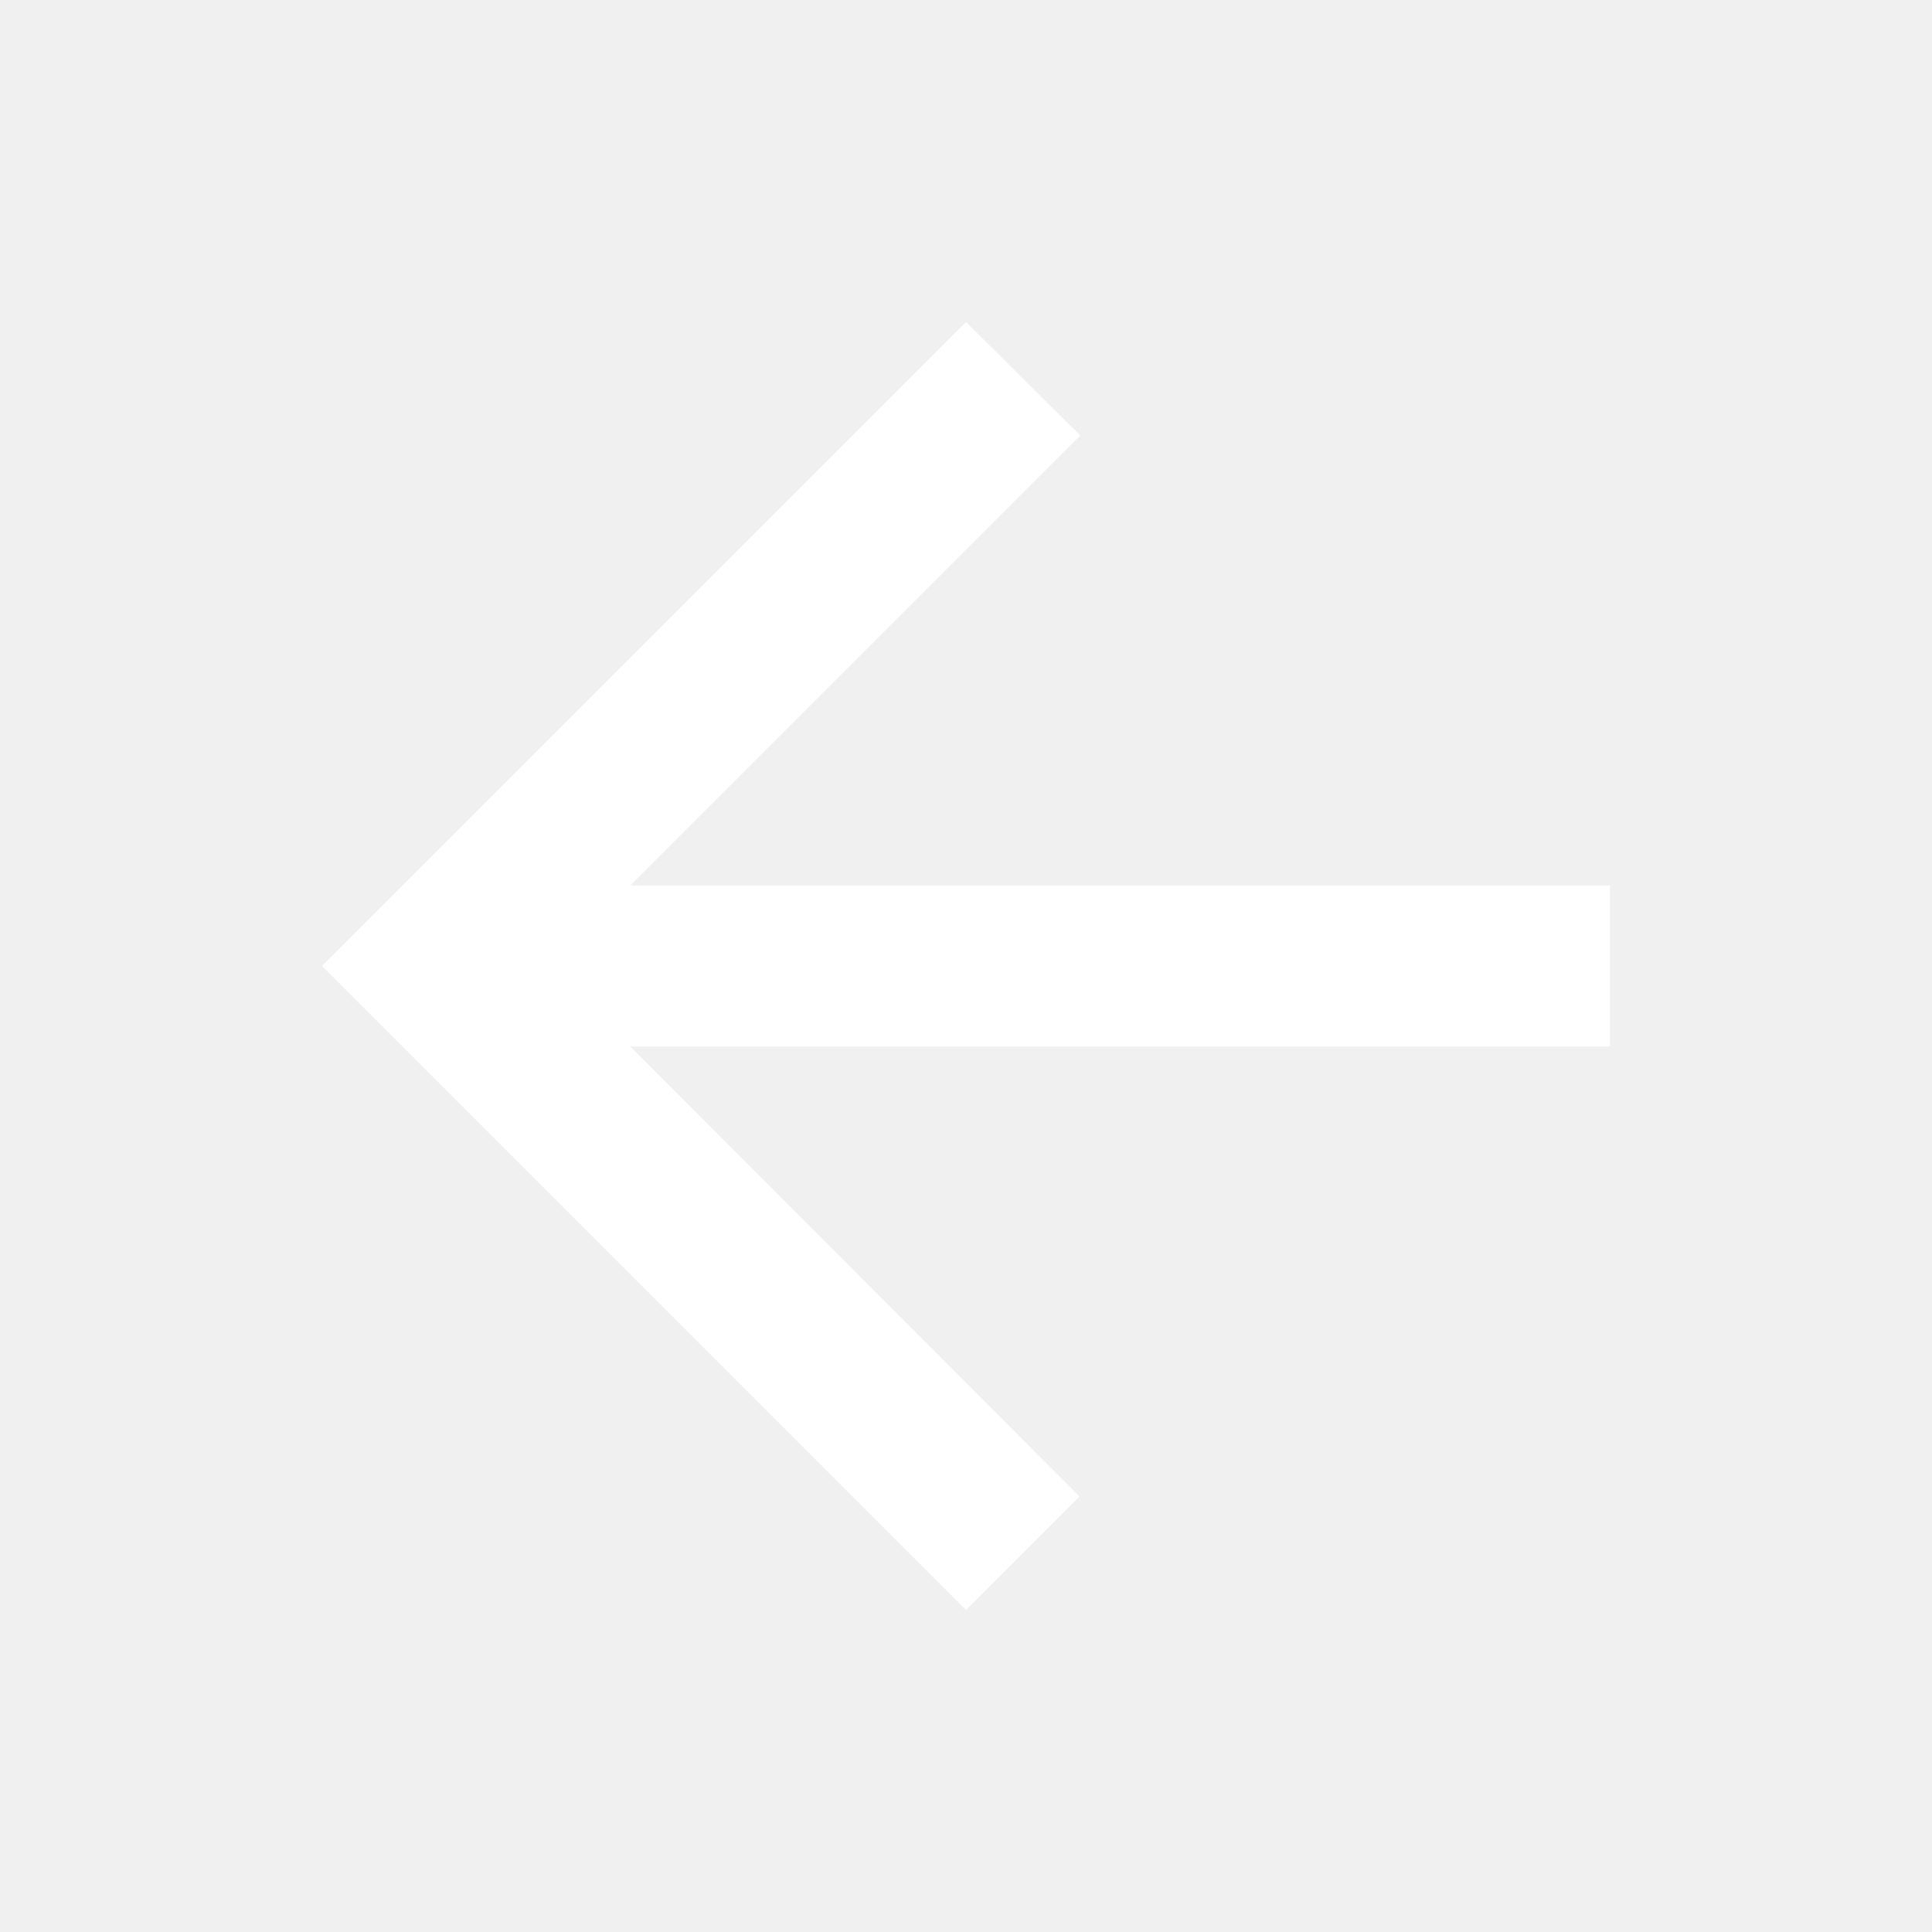
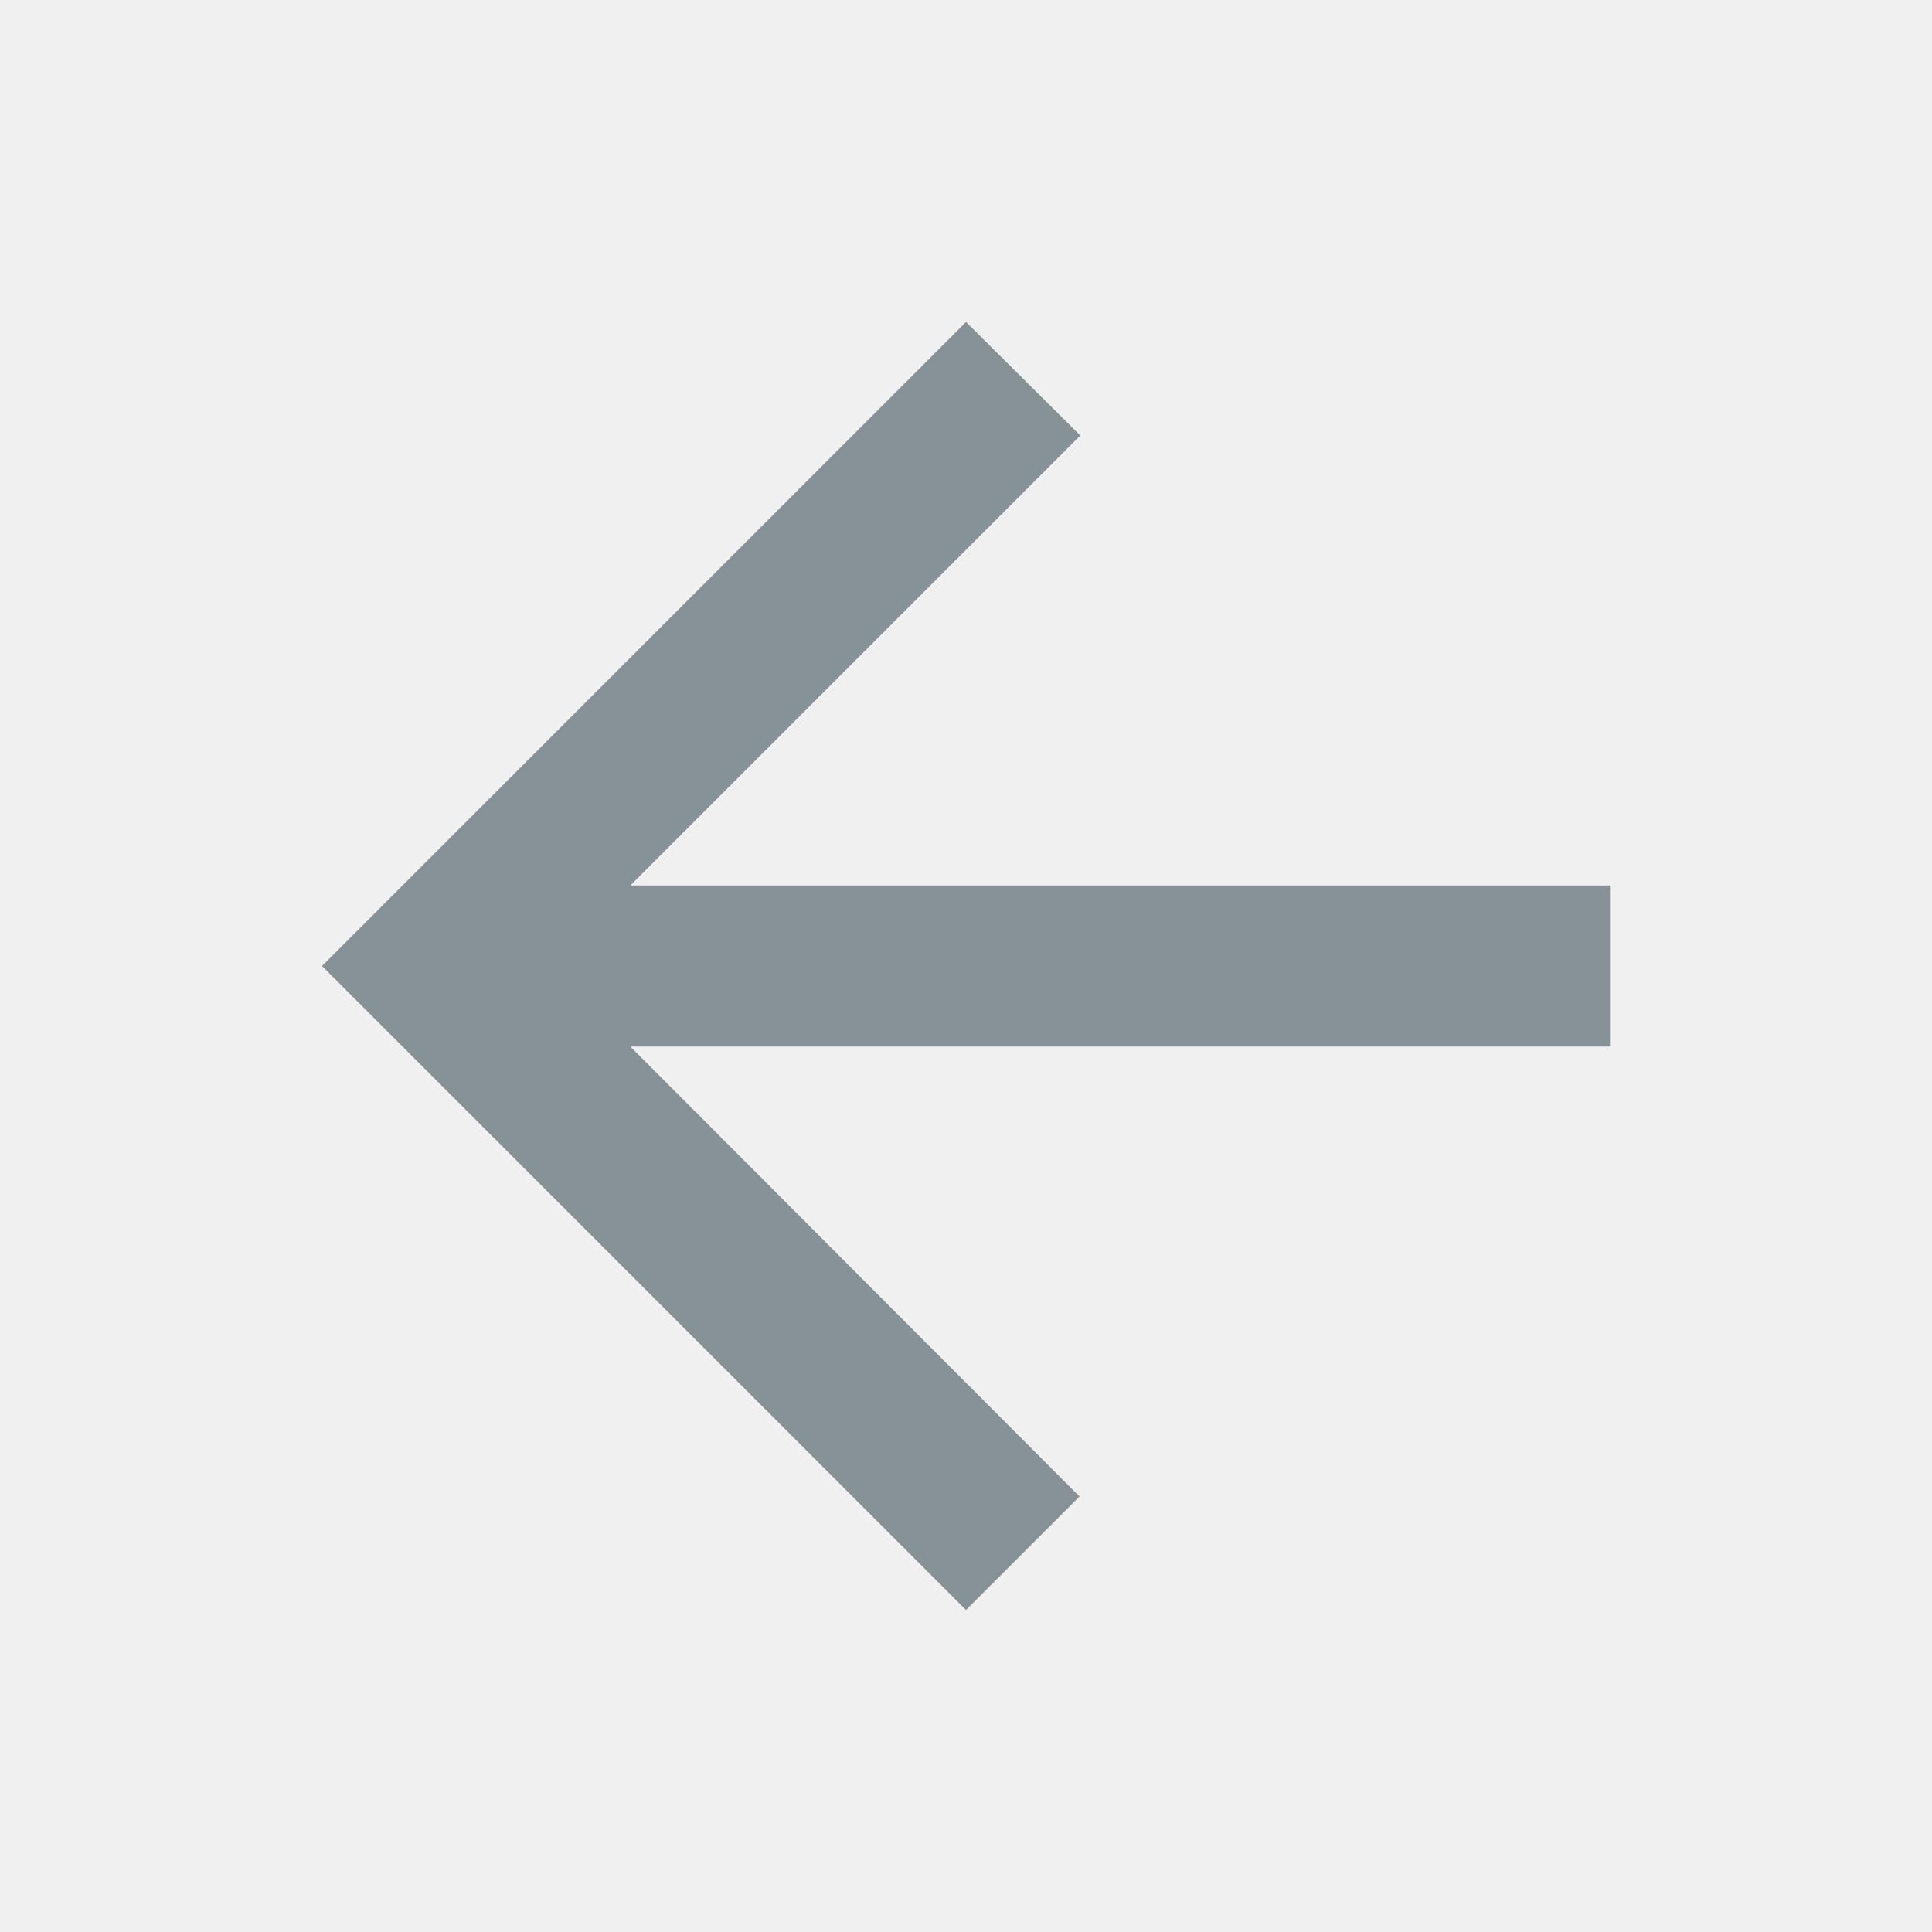
<svg xmlns="http://www.w3.org/2000/svg" height="24" viewBox="0 0 24 24" width="24">
  <path d="M0 0h24v24H0z" fill="none" />
-   <path fill="white" d="M20 11H7.83l5.59-5.59L12 4l-8 8 8 8 1.41-1.41L7.83 13H20v-2z" />
+   <path fill="#869298" d="M20 11H7.83l5.59-5.59L12 4l-8 8 8 8 1.41-1.41L7.83 13H20v-2z" />
</svg>
